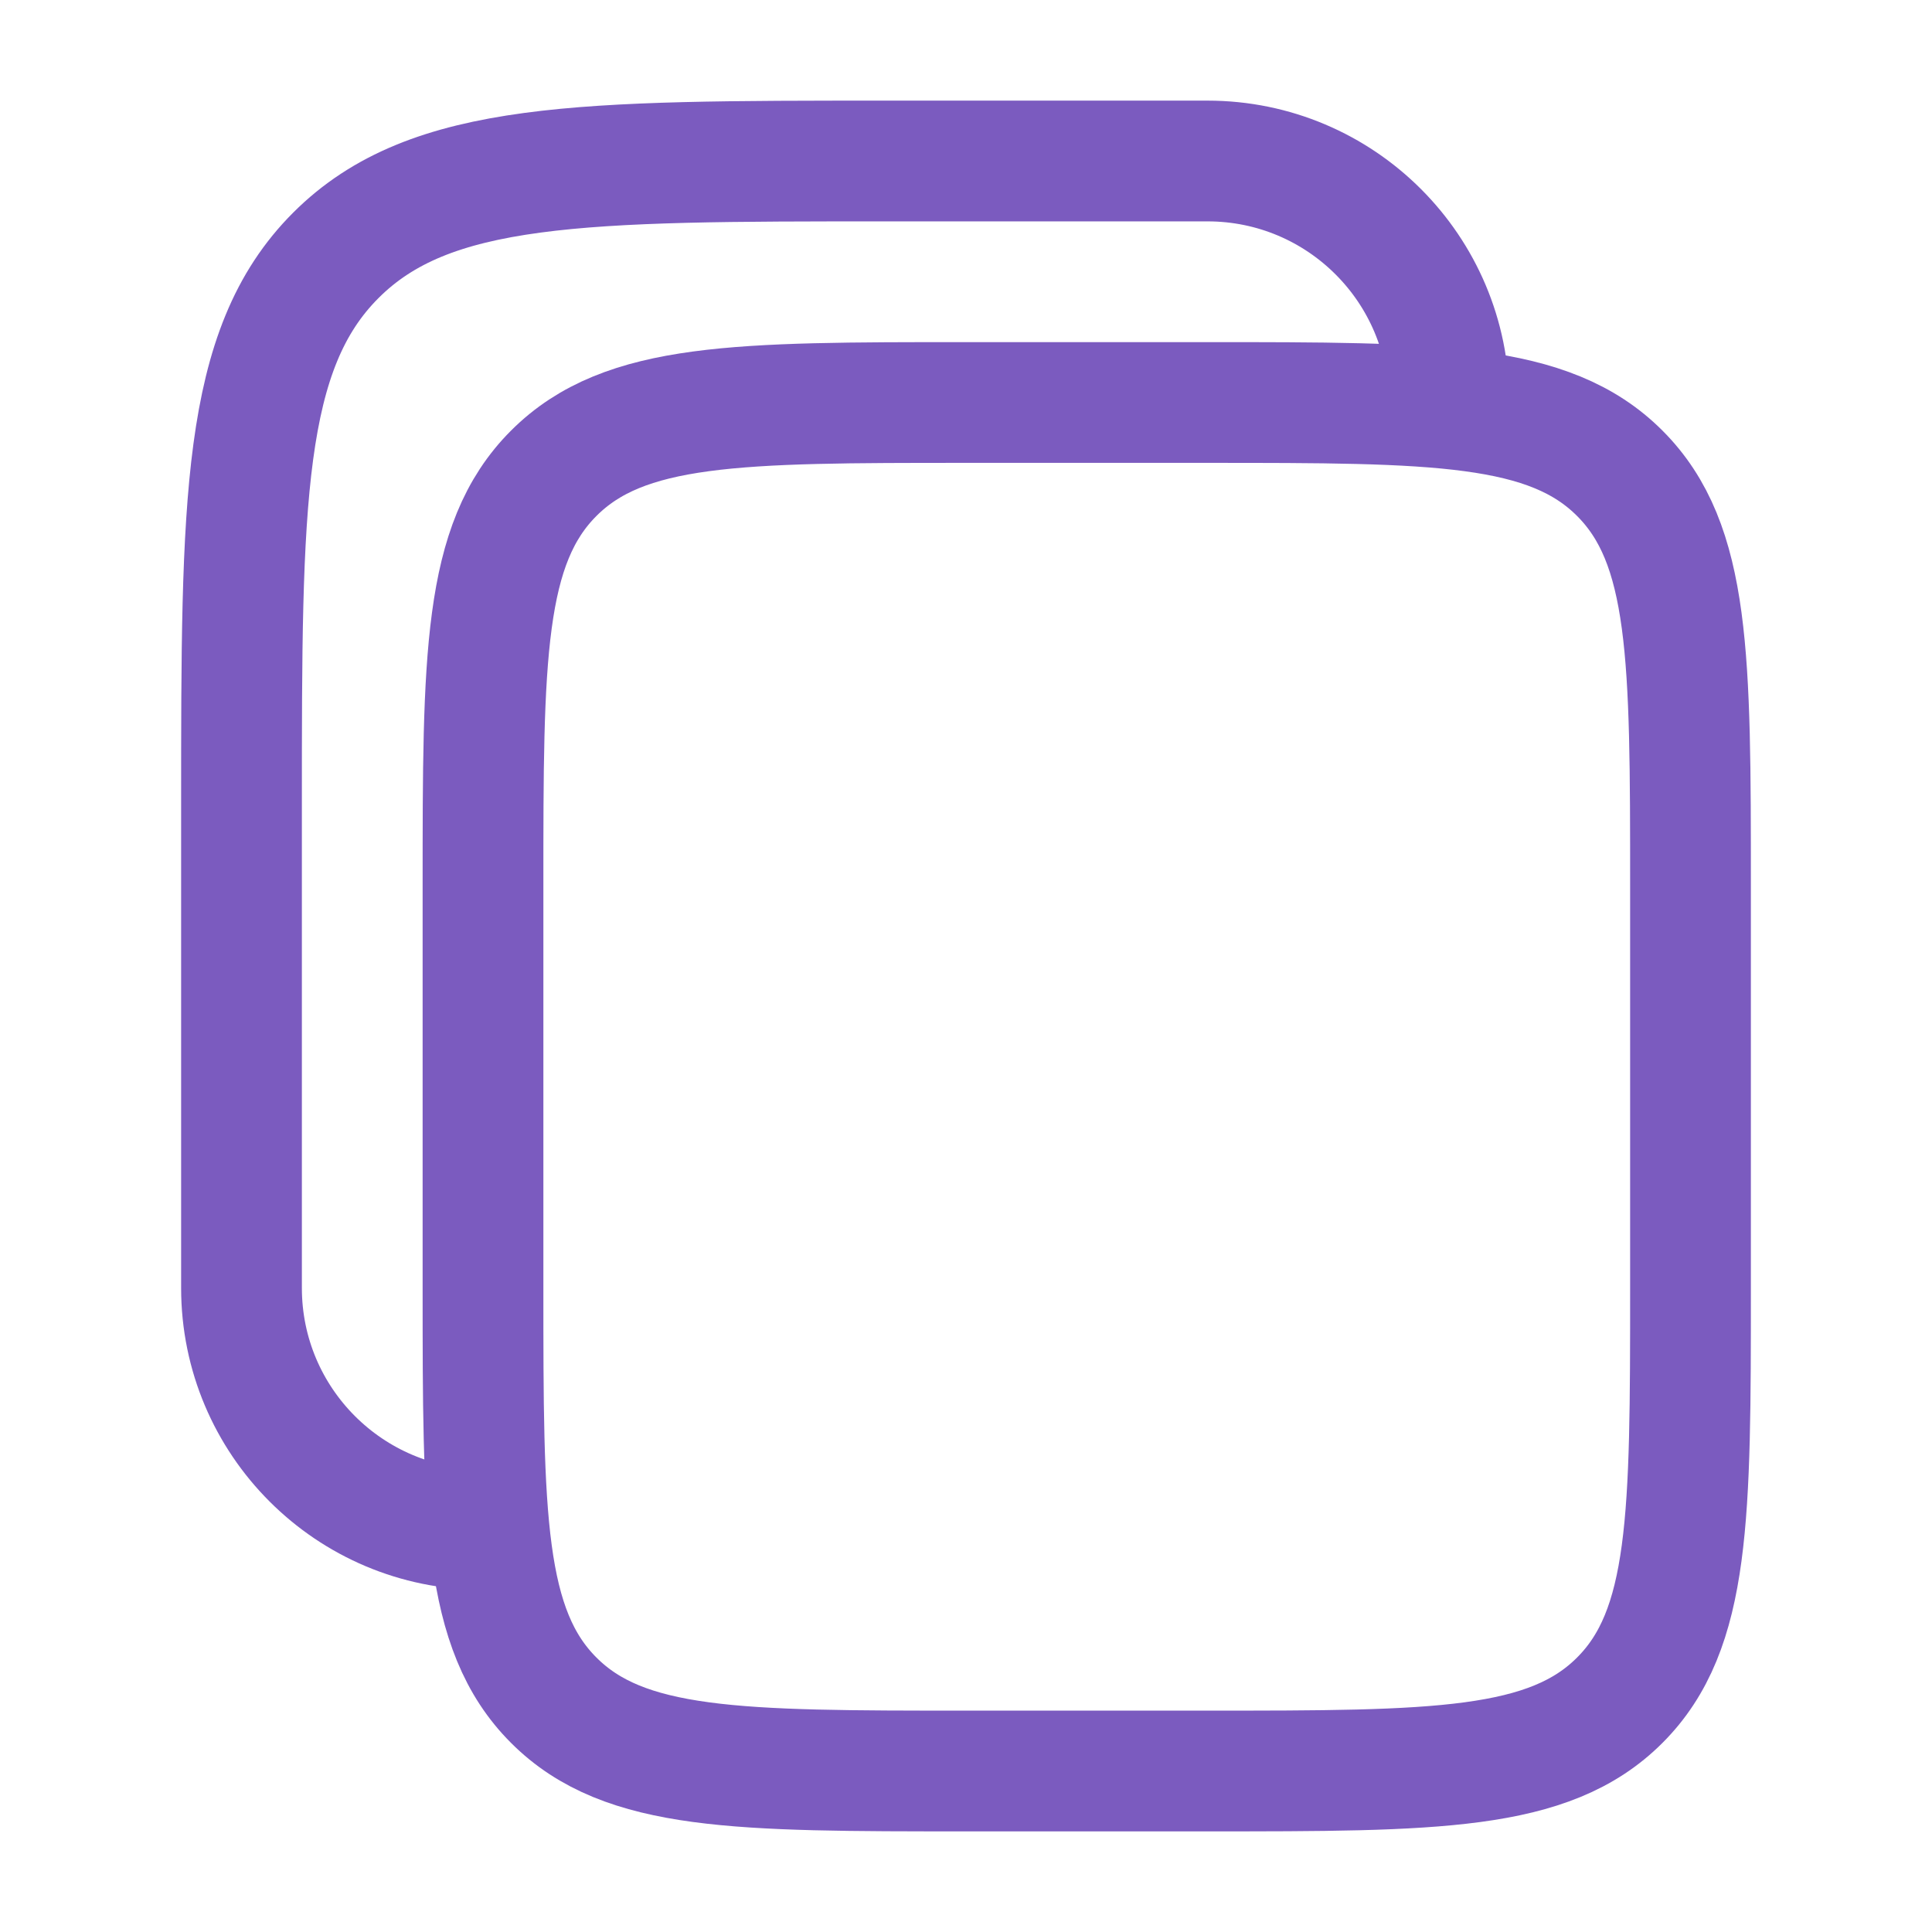
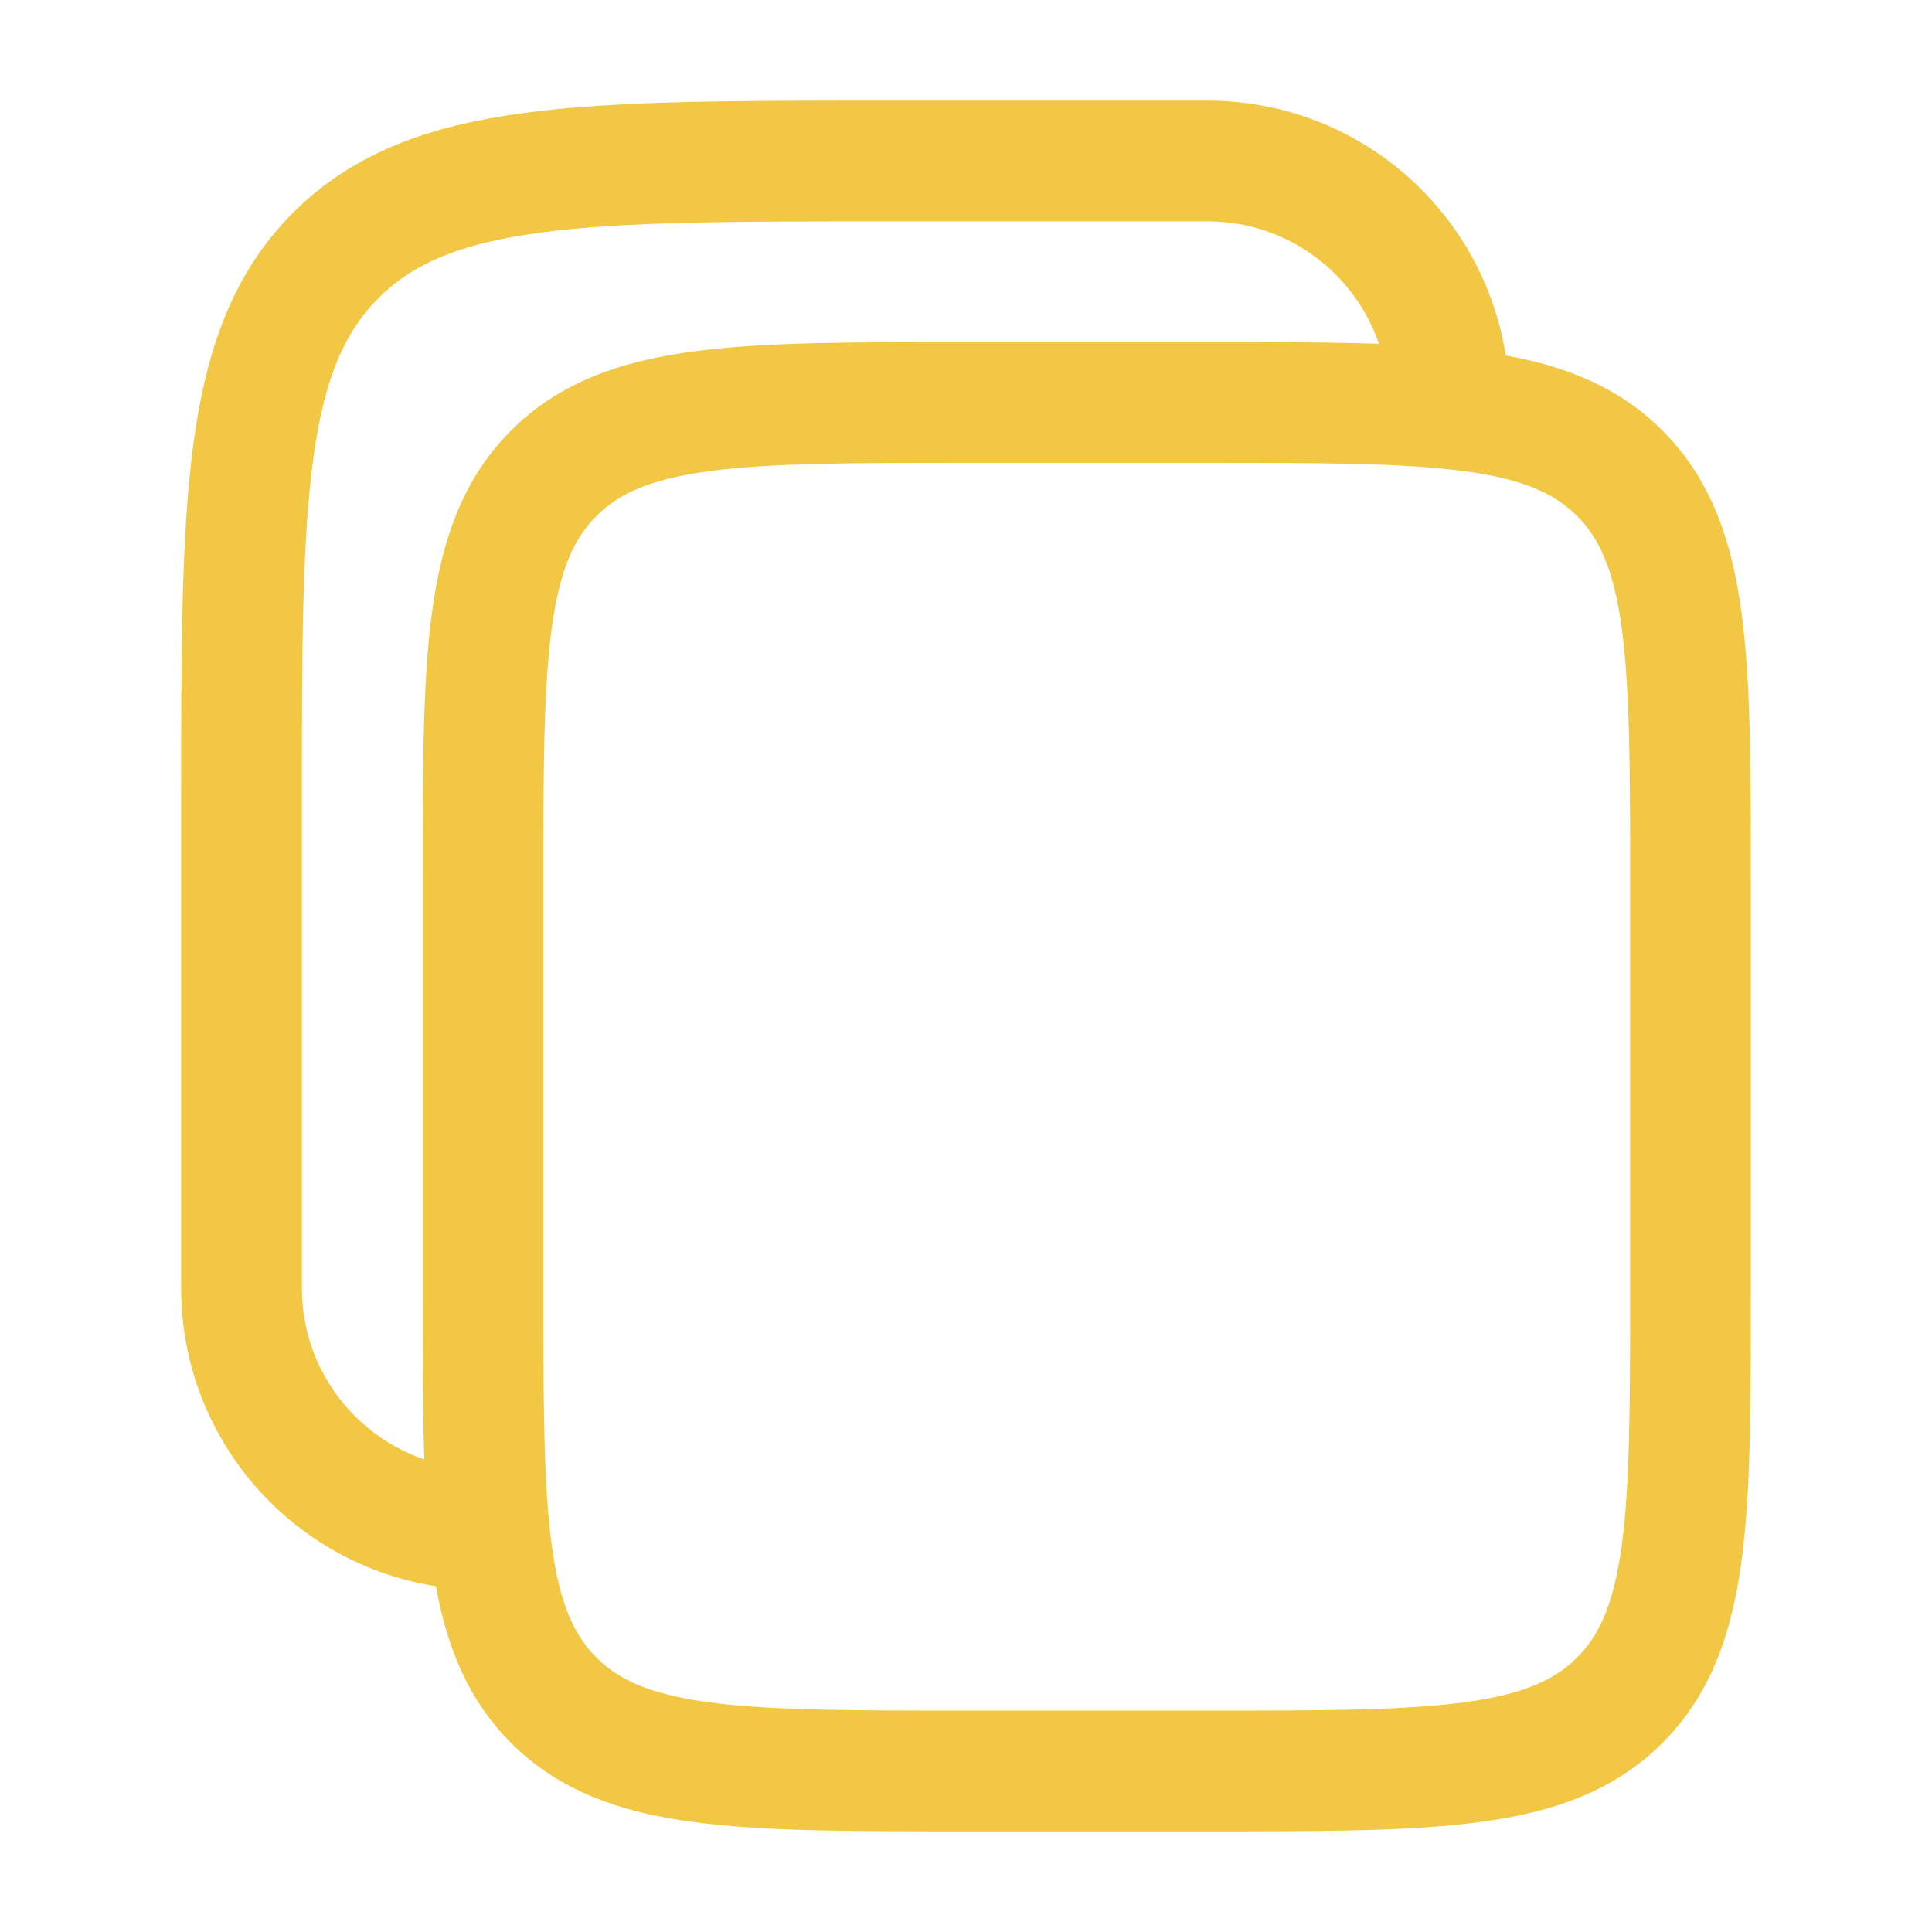
<svg xmlns="http://www.w3.org/2000/svg" width="800px" height="800px" viewBox="0 0 24 24" fill="none">
-   <g id="SVGRepo_bgCarrier" stroke-width="0" />
-   <g id="SVGRepo_tracerCarrier" stroke-linecap="round" stroke-linejoin="round" />
+   <g id="SVGRepo_bgCarrier" stroke-width="0" />#faeabb#faeabb
+ 
+ <g id="SVGRepo_tracerCarrier" stroke-linecap="round" stroke-linejoin="round" />
  <g id="SVGRepo_iconCarrier">
-     <path d="M6 11C6 8.172 6 6.757 6.879 5.879C7.757 5 9.172 5 12 5H15C17.828 5 19.243 5 20.121 5.879C21 6.757 21 8.172 21 11V16C21 18.828 21 20.243 20.121 21.121C19.243 22 17.828 22 15 22H12C9.172 22 7.757 22 6.879 21.121C6 20.243 6 18.828 6 16V11Z" stroke="#7b5bbf" stroke-width="1.5" />
-     <path d="M6 19C4.343 19 3 17.657 3 16V10C3 6.229 3 4.343 4.172 3.172C5.343 2 7.229 2 11 2H15C16.657 2 18 3.343 18 5" stroke="#7b5bbf" stroke-width="1.5" />
+     <path d="M6 11C6 8.172 6 6.757 6.879 5.879C7.757 5 9.172 5 12 5H15C17.828 5 19.243 5 20.121 5.879C21 6.757 21 8.172 21 11V16C21 18.828 21 20.243 20.121 21.121C19.243 22 17.828 22 15 22H12C9.172 22 7.757 22 6.879 21.121C6 20.243 6 18.828 6 16V11Z" stroke="#f2c744" stroke-width="1.5" />
+     <path d="M6 19C4.343 19 3 17.657 3 16V10C3 6.229 3 4.343 4.172 3.172C5.343 2 7.229 2 11 2H15C16.657 2 18 3.343 18 5" stroke="#f2c744" stroke-width="1.5" />
  </g>
</svg>
